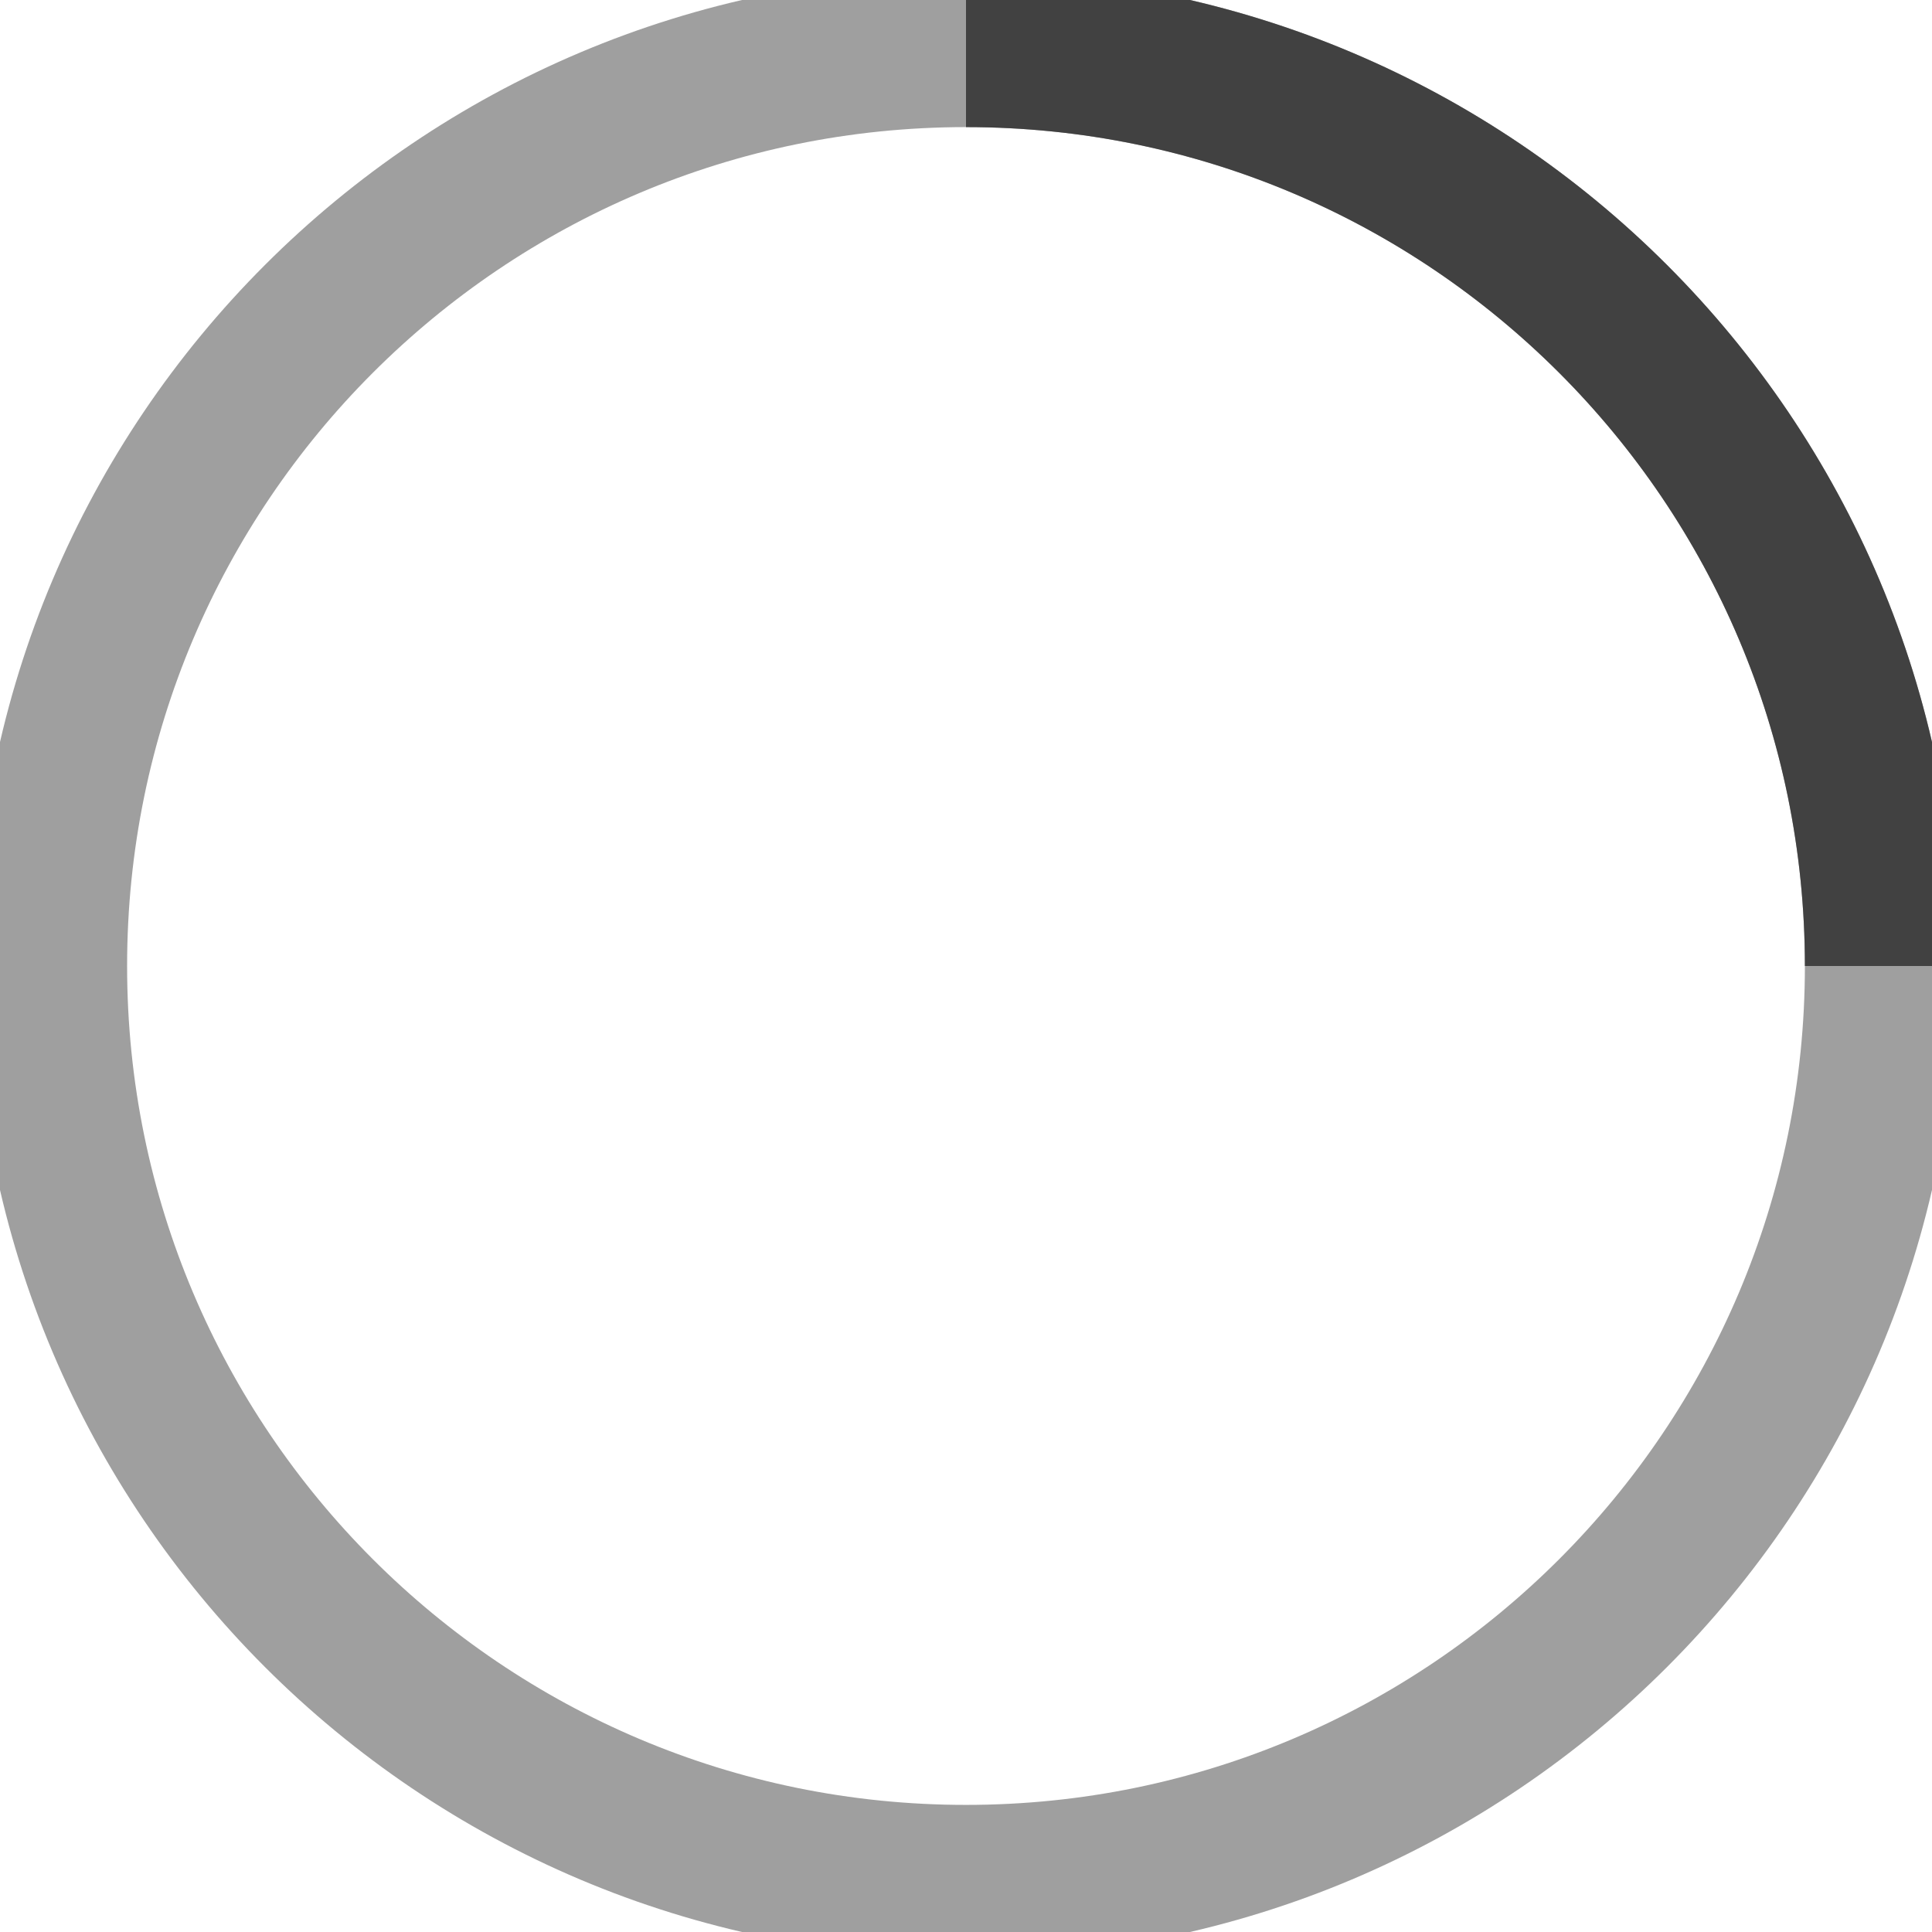
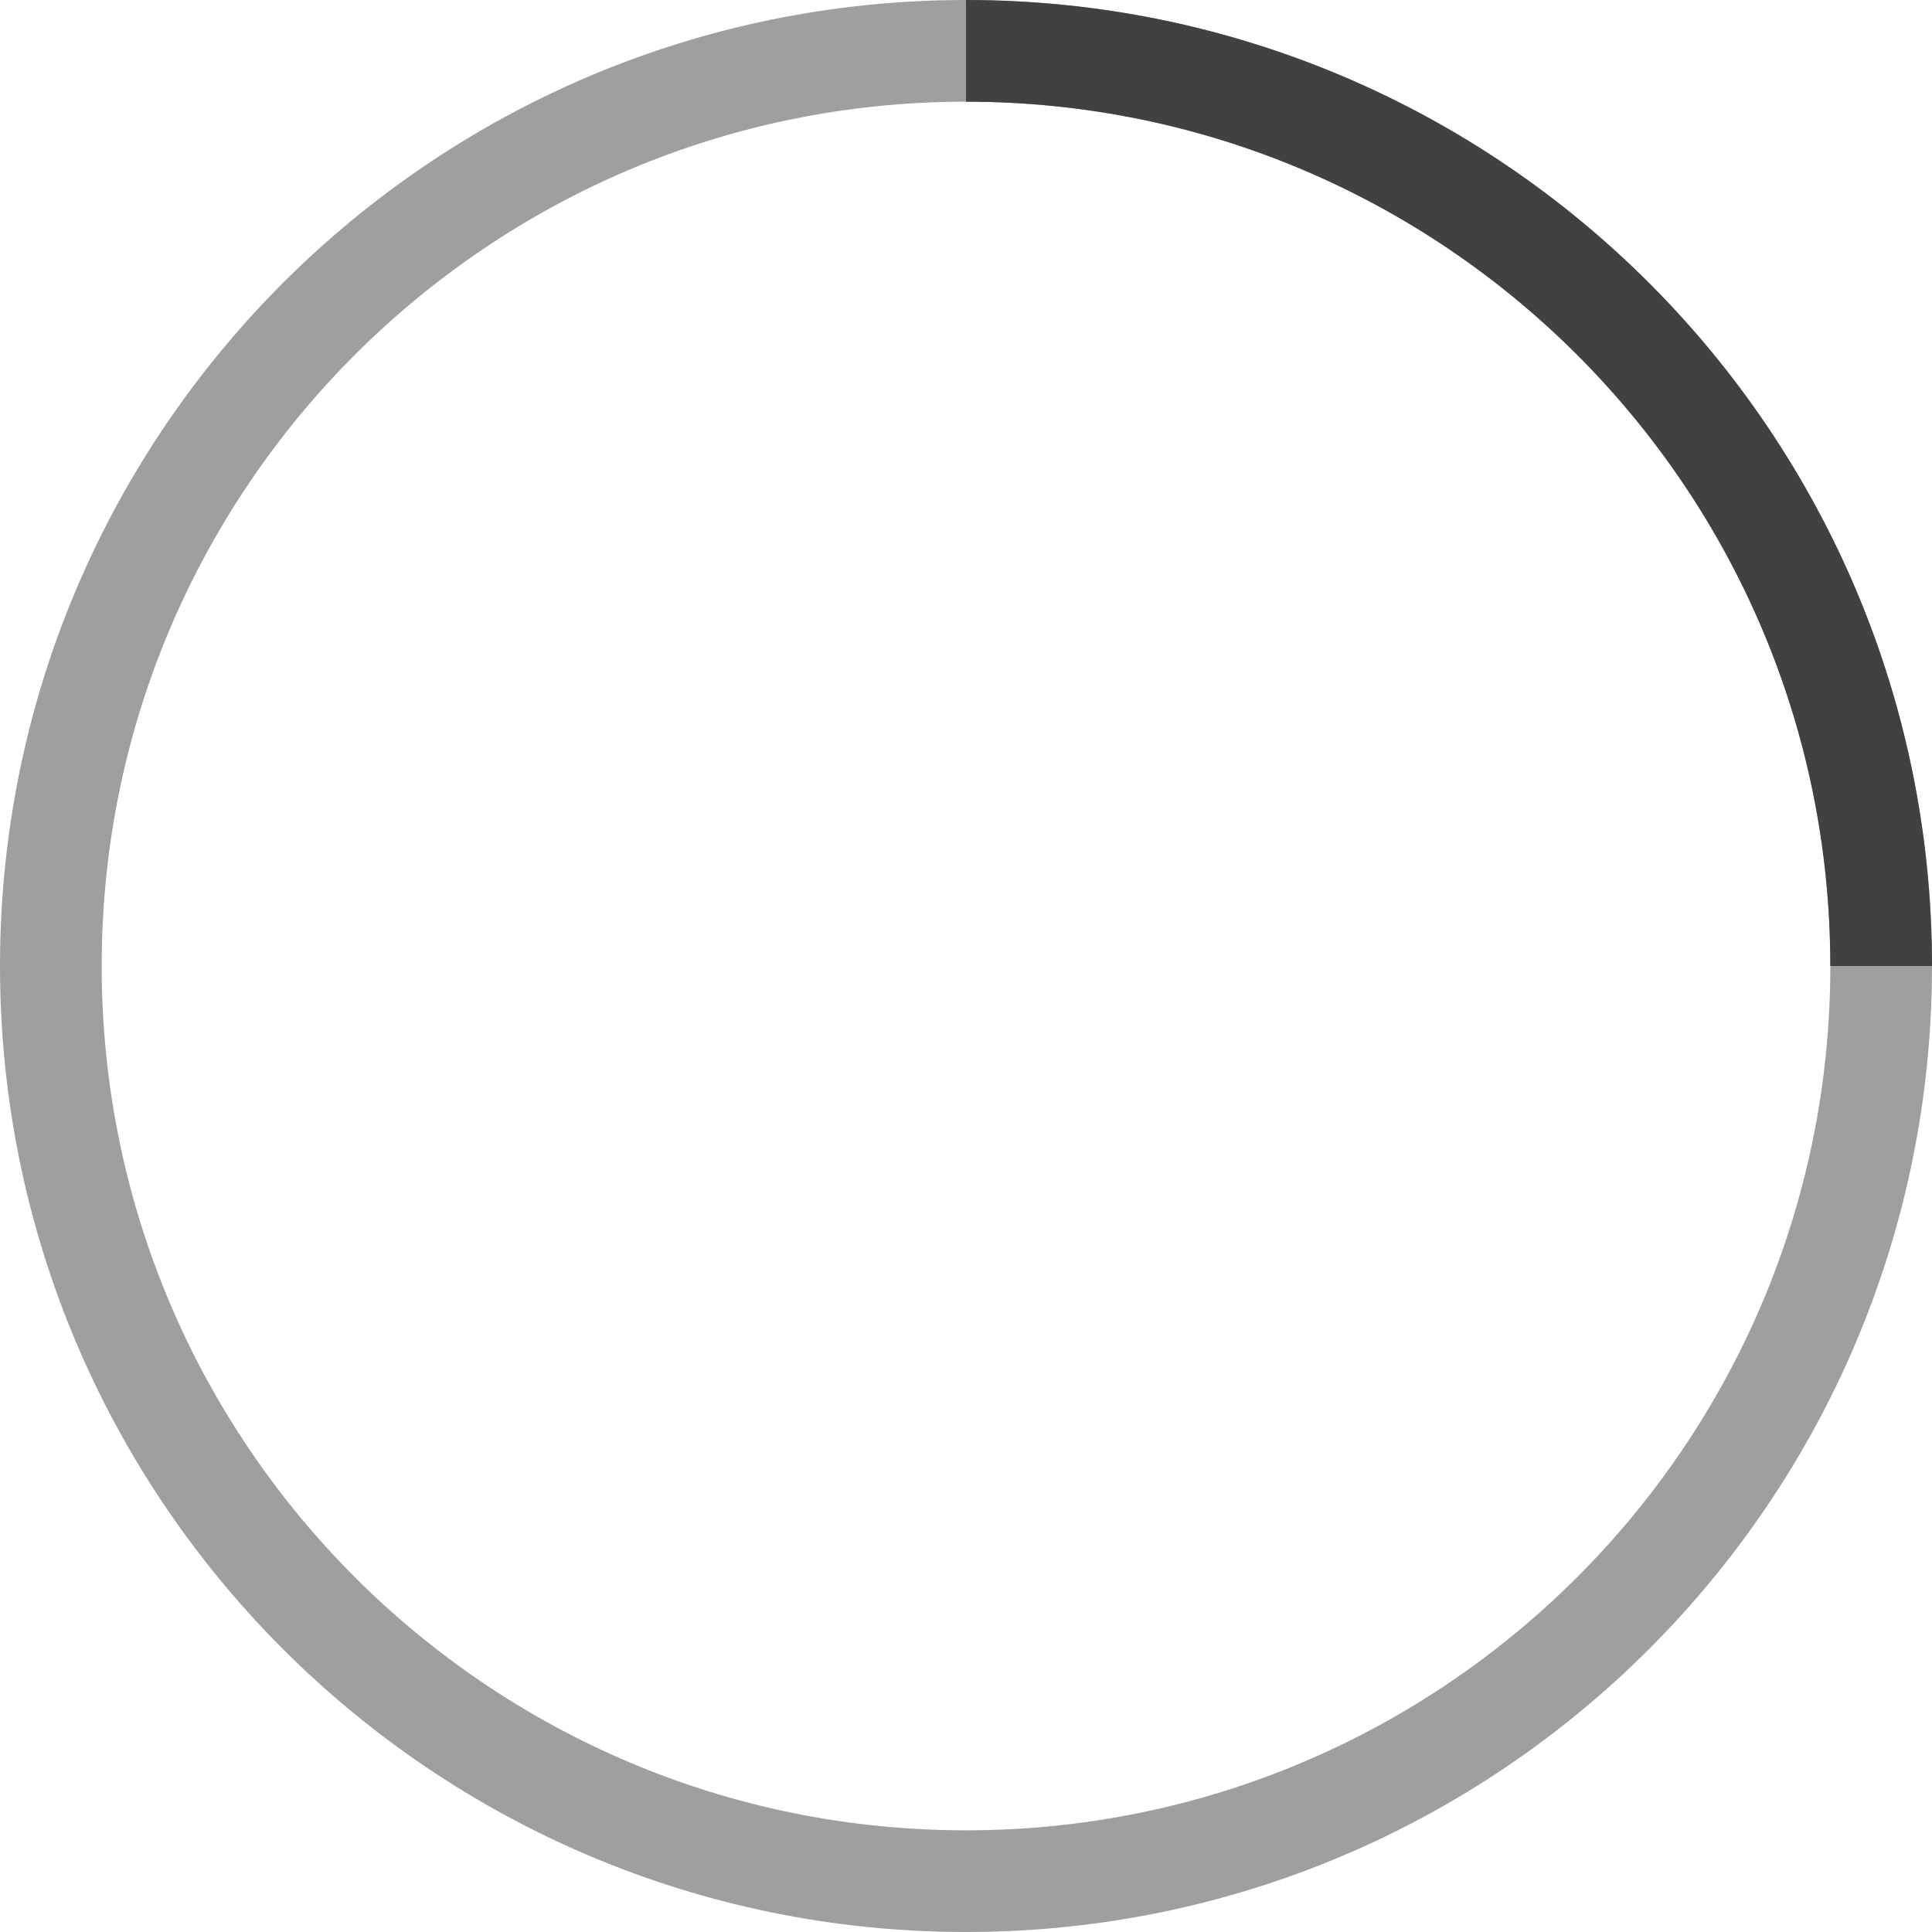
<svg xmlns="http://www.w3.org/2000/svg" width="38" height="38" viewBox="0 0 38 38" stroke="#414141">
  <g fill="none" fill-rule="evenodd">
-     <g transform="translate(1 1)" stroke-width="3">
+     <g transform="translate(1 1)" stroke-width="2">
      <circle stroke-opacity=".5" cx="18" cy="18" r="18" />
      <path d="M36 18c0-9.94-8.06-18-18-18">
        <animateTransform attributeName="transform" type="rotate" from="0 18 18" to="360 18 18" dur="1s" repeatCount="indefinite" />
      </path>
    </g>
  </g>
</svg>
